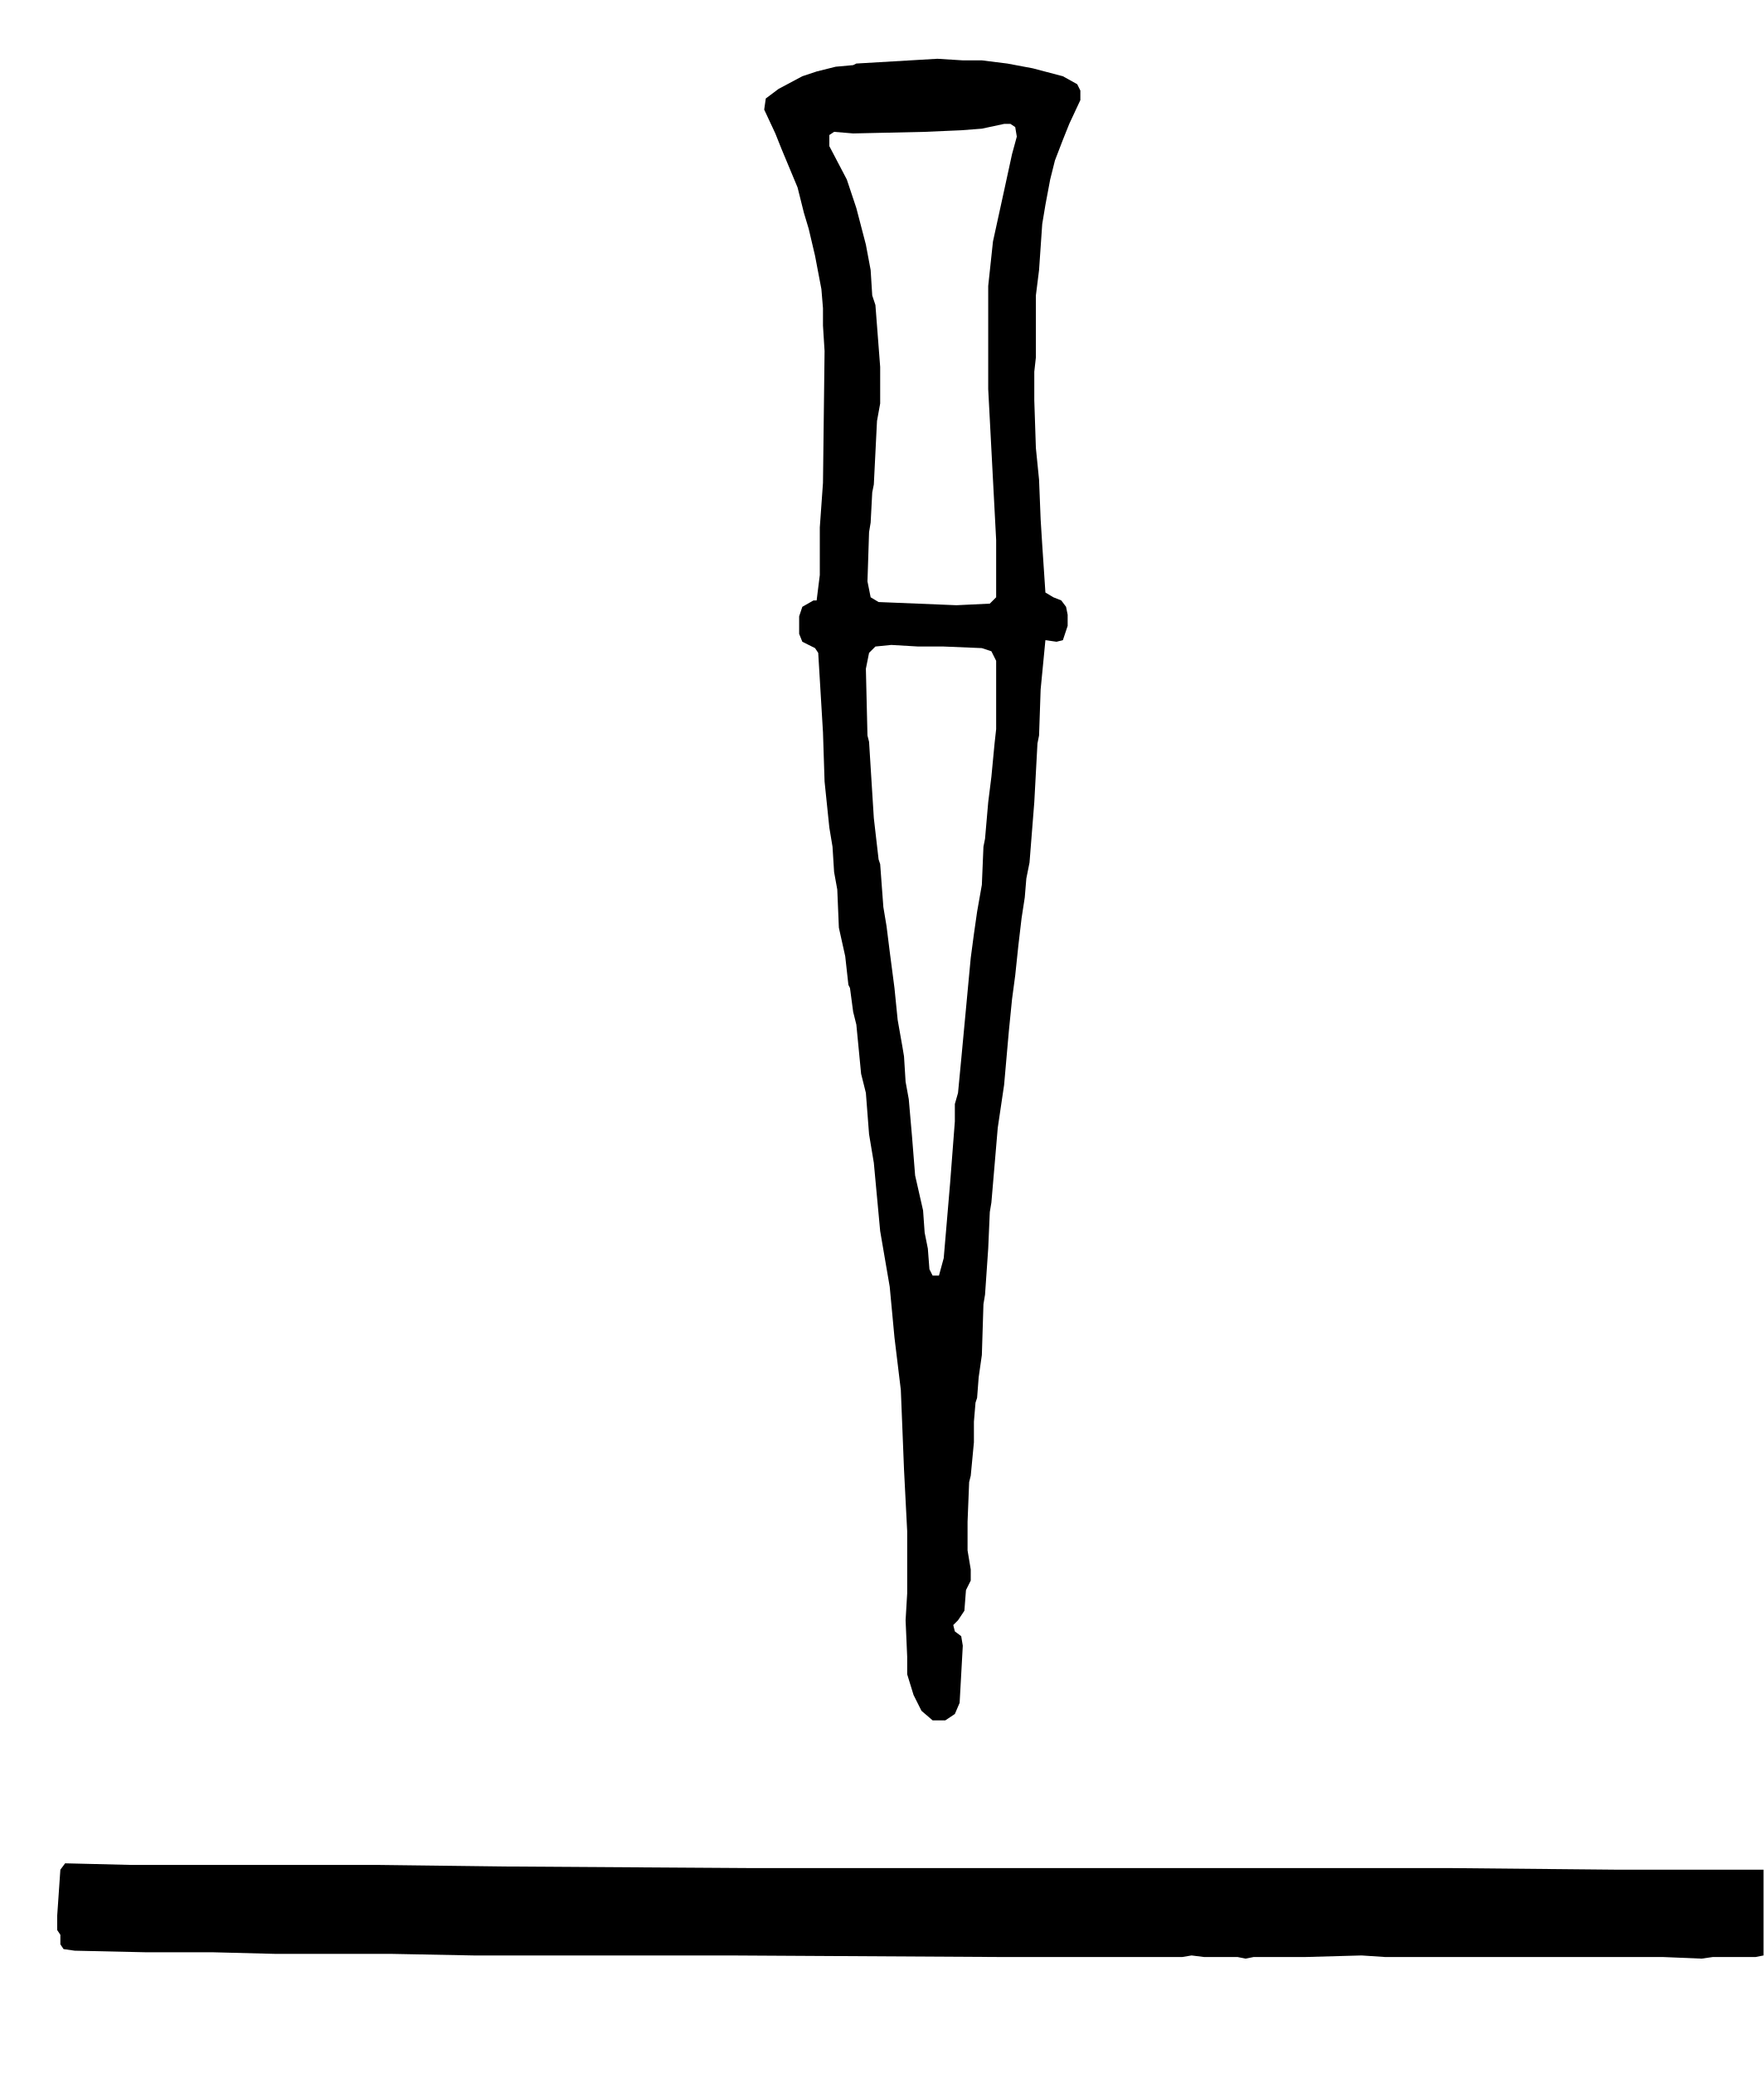
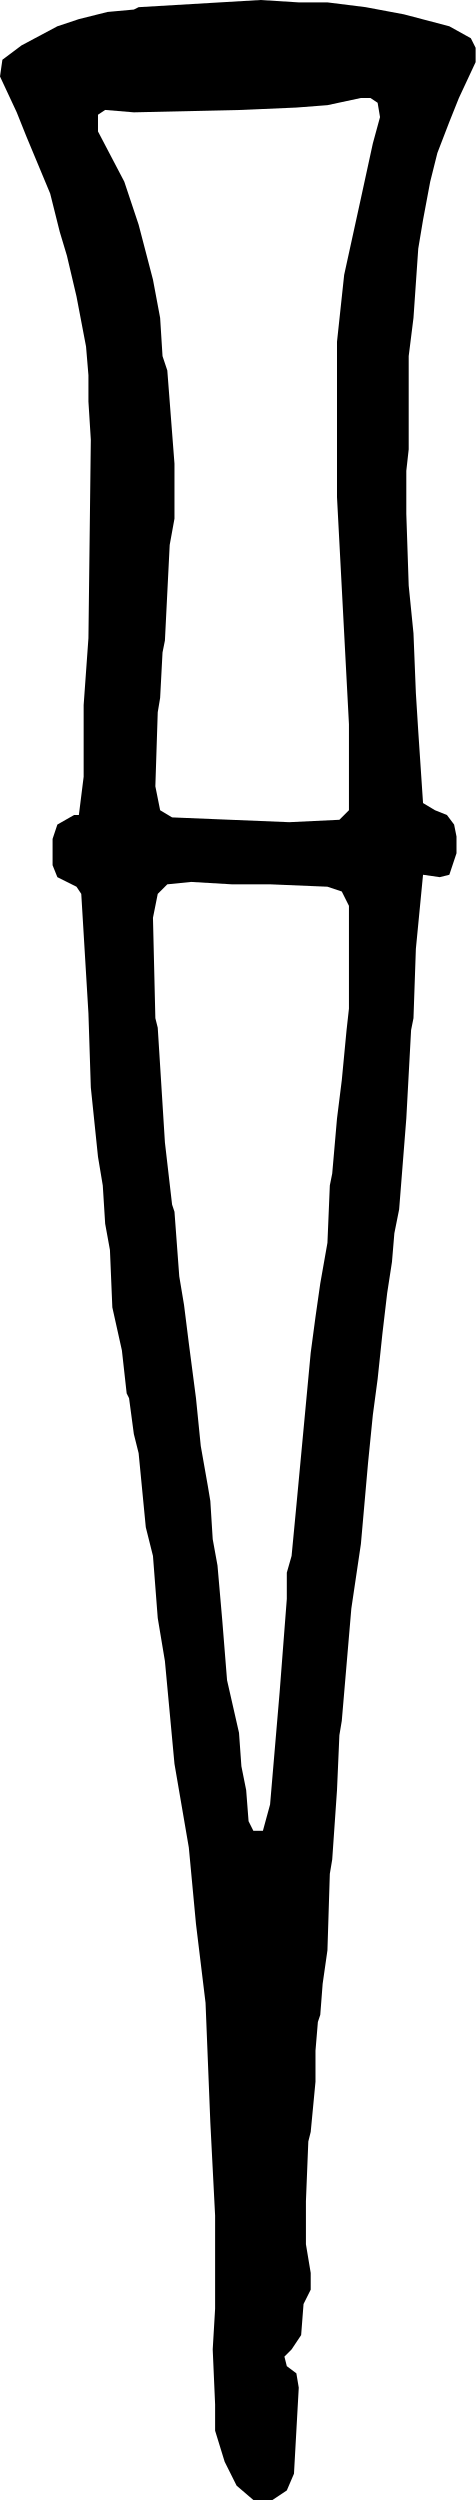
- <svg xmlns="http://www.w3.org/2000/svg" version="1.1" width="1110" height="1305">
-   <path d="M0,0 L16,1 L28,1 L44,3 L60,6 L79,11 L88,16 L90,20 L90,26 L83,41 L79,51 L74,64 L71,76 L68,92 L66,104 L64,133 L62,149 L62,188 L61,197 L61,215 L62,245 L64,265 L65,290 L66,306 L68,336 L73,339 L78,341 L81,345 L82,350 L82,357 L79,366 L75,367 L68,366 L65,397 L64,426 L63,431 L61,468 L58,506 L56,516 L55,528 L53,541 L51,558 L49,577 L47,592 L45,612 L42,646 L38,673 L34,720 L33,726 L32,749 L30,778 L29,784 L28,816 L26,830 L25,843 L24,846 L23,858 L23,871 L21,892 L20,896 L19,921 L19,939 L21,951 L21,958 L18,964 L17,977 L13,983 L10,986 L11,990 L15,993 L16,999 L14,1035 L11,1042 L5,1046 L-3,1046 L-10,1040 L-15,1030 L-19,1017 L-19,1006 L-20,983 L-19,966 L-19,927 L-21,888 L-23,838 L-27,805 L-30,773 L-36,738 L-40,695 L-43,677 L-45,651 L-48,639 L-51,608 L-53,600 L-55,585 L-56,583 L-58,565 L-62,547 L-63,523 L-65,512 L-66,496 L-68,484 L-71,455 L-72,424 L-75,374 L-77,371 L-85,367 L-87,362 L-87,351 L-85,345 L-78,341 L-76,341 L-74,325 L-74,295 L-72,267 L-71,184 L-72,168 L-72,157 L-73,145 L-77,124 L-81,107 L-84,97 L-88,81 L-98,57 L-102,47 L-109,32 L-108,25 L-100,19 L-85,11 L-76,8 L-64,5 L-53,4 L-51,3 Z M42,41 L28,44 L15,45 L-8,46 L-53,47 L-65,46 L-68,48 L-68,55 L-57,76 L-51,94 L-45,117 L-42,133 L-41,149 L-39,155 L-36,194 L-36,217 L-38,228 L-40,268 L-41,273 L-42,292 L-43,298 L-44,329 L-42,339 L-37,342 L12,344 L33,343 L37,339 L37,303 L35,265 L33,227 L32,208 L32,143 L35,115 L42,83 L47,60 L50,49 L49,43 L46,41 Z M-29,369 L-39,370 L-43,374 L-45,384 L-44,426 L-43,430 L-40,478 L-37,504 L-36,507 L-34,534 L-32,546 L-30,562 L-27,585 L-25,605 L-22,622 L-21,628 L-20,644 L-18,655 L-16,678 L-14,703 L-9,725 L-8,739 L-6,749 L-5,762 L-3,766 L1,766 L4,755 L8,708 L11,669 L11,658 L13,651 L15,630 L21,566 L23,551 L25,537 L28,520 L29,496 L30,491 L32,468 L34,452 L36,431 L37,422 L37,379 L34,373 L28,371 L4,370 L-12,370 Z " fill="#000000" transform="translate(590,37)" />
-   <path d="M0,0 L41,1 L196,1 L277,2 L432,3 L872,3 L976,4 L1069,4 L1069,58 L1064,59 L1037,59 L1030,60 L1006,59 L831,59 L816,58 L780,59 L748,59 L743,60 L738,59 L717,59 L709,58 L703,59 L591,59 L418,58 L257,58 L205,57 L132,57 L93,56 L51,56 L6,55 L-1,54 L-3,51 L-3,45 L-5,42 L-5,33 L-3,4 Z " fill="#000000" transform="translate(41,1173)" />
+ <svg xmlns="http://www.w3.org/2000/svg" id="Layer_1" version="1.1" viewBox="0 0 199 1046">
+   <path d="M109,0l16,1h12l16,2,16,3,19,5,9,5,2,4v6l-7,15-4,10-5,13-3,12-3,16-2,12-2,29-2,16v39l-1,9v18l1,30,2,20,1,25,1,16,2,30,5,3,5,2,3,4,1,5v7l-3,9-4,1-7-1-3,31-1,29-1,5-2,37-3,38-2,10-1,12-2,13-2,17-2,19-2,15-2,20-3,34-4,27-4,47-1,6-1,23-2,29-1,6-1,32-2,14-1,13-1,3-1,12v13l-2,21-1,4-1,25v18l2,12v7l-3,6-1,13-4,6-3,3,1,4,4,3,1,6-2,36-3,7-6,4h-8l-7-6-5-10-4-13v-11l-1-23,1-17v-39l-2-39-2-50-4-33-3-32-6-35-4-43-3-18-2-26-3-12-3-31-2-8-2-15-1-2-2-18-4-18-1-24-2-11-1-16-2-12-3-29-1-31-3-50-2-3-8-4-2-5v-11l2-6,7-4h2l2-16v-30l2-28,1-83-1-16v-11l-1-12-4-21-4-17-3-10-4-16-10-24-4-10L0,32l1-7,8-6,15-8,9-3,12-3,11-1,2-1L109,0ZM151,41l-14,3-13,1-23,1-45,1-12-1-3,2v7l11,21,6,18,6,23,3,16,1,16,2,6,3,39v23l-2,11-2,40-1,5-1,19-1,6-1,31,2,10,5,3,49,2,21-1,4-4v-36l-2-38-2-38-1-19v-65l3-28,7-32,5-23,3-11-1-6-3-2h-4ZM80,369l-10,1-4,4-2,10,1,42,1,4,3,48,3,26,1,3,2,27,2,12,2,16,3,23,2,20,3,17,1,6,1,16,2,11,2,23,2,25,5,22,1,14,2,10,1,13,2,4h4l3-11,4-47,3-39v-11l2-7,2-21,6-64,2-15,2-14,3-17,1-24,1-5,2-23,2-16,2-21,1-9v-43l-3-6-6-2-24-1h-16l-17-1Z" />
</svg>
